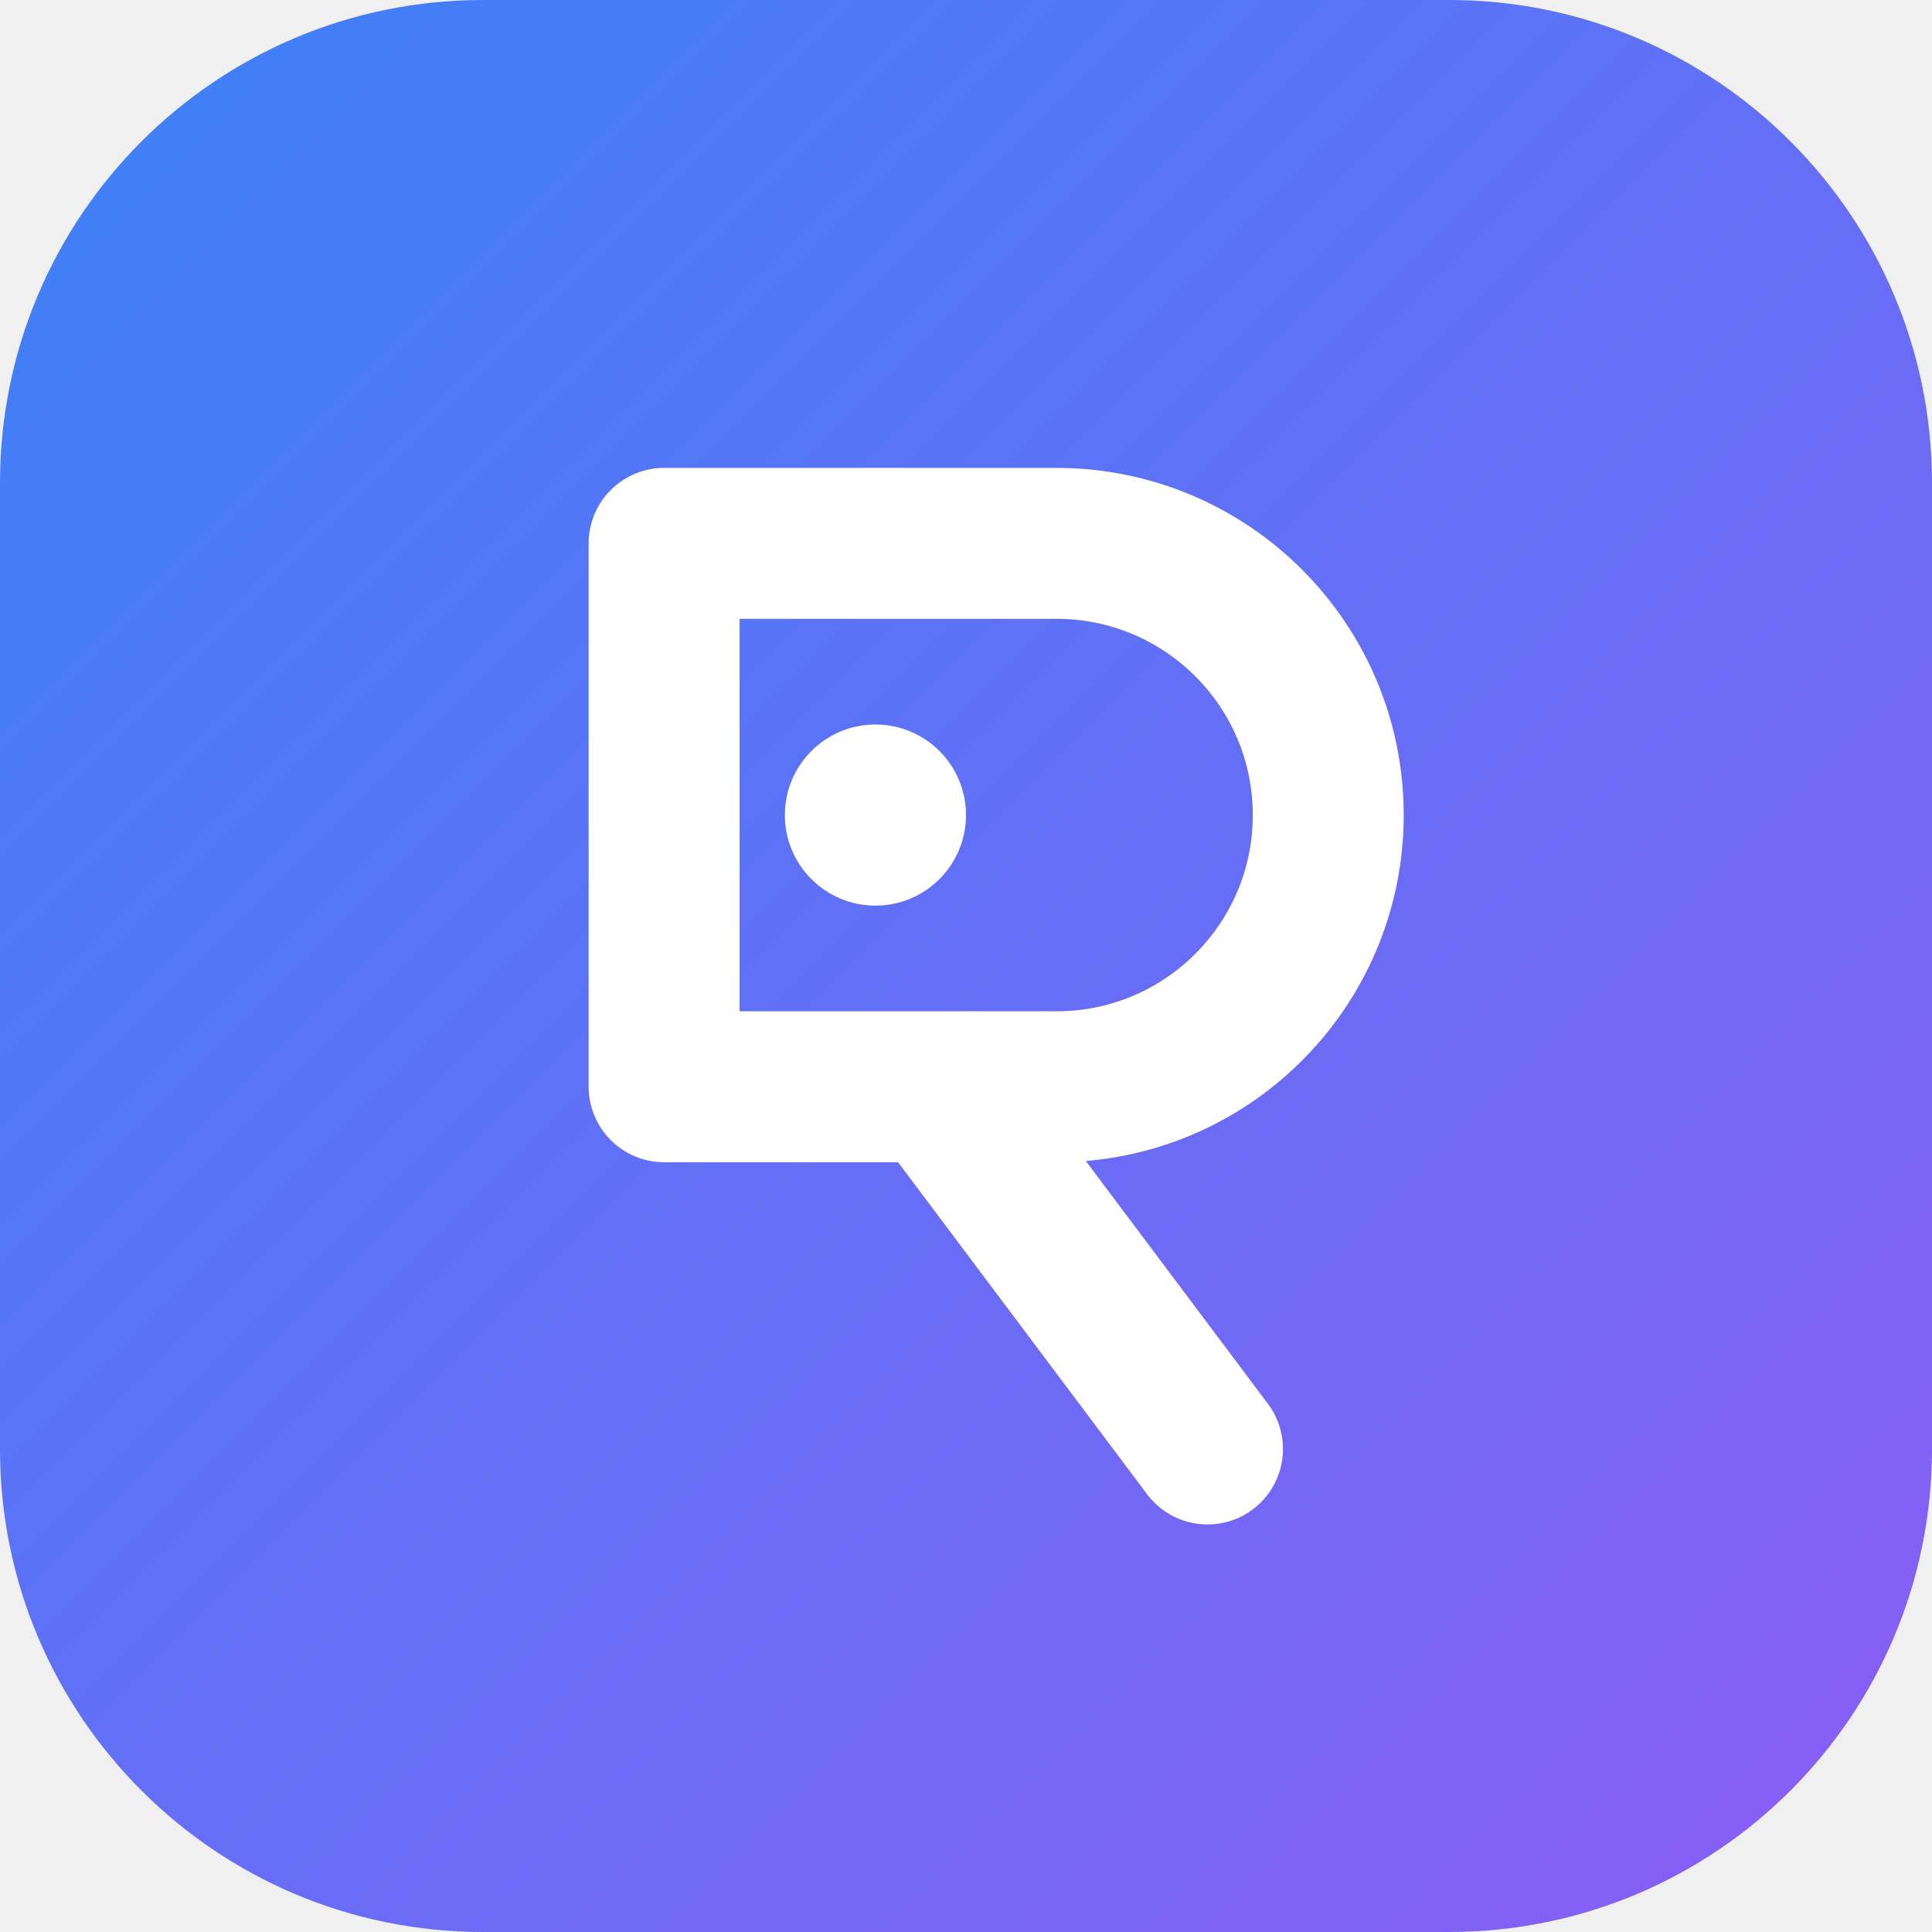
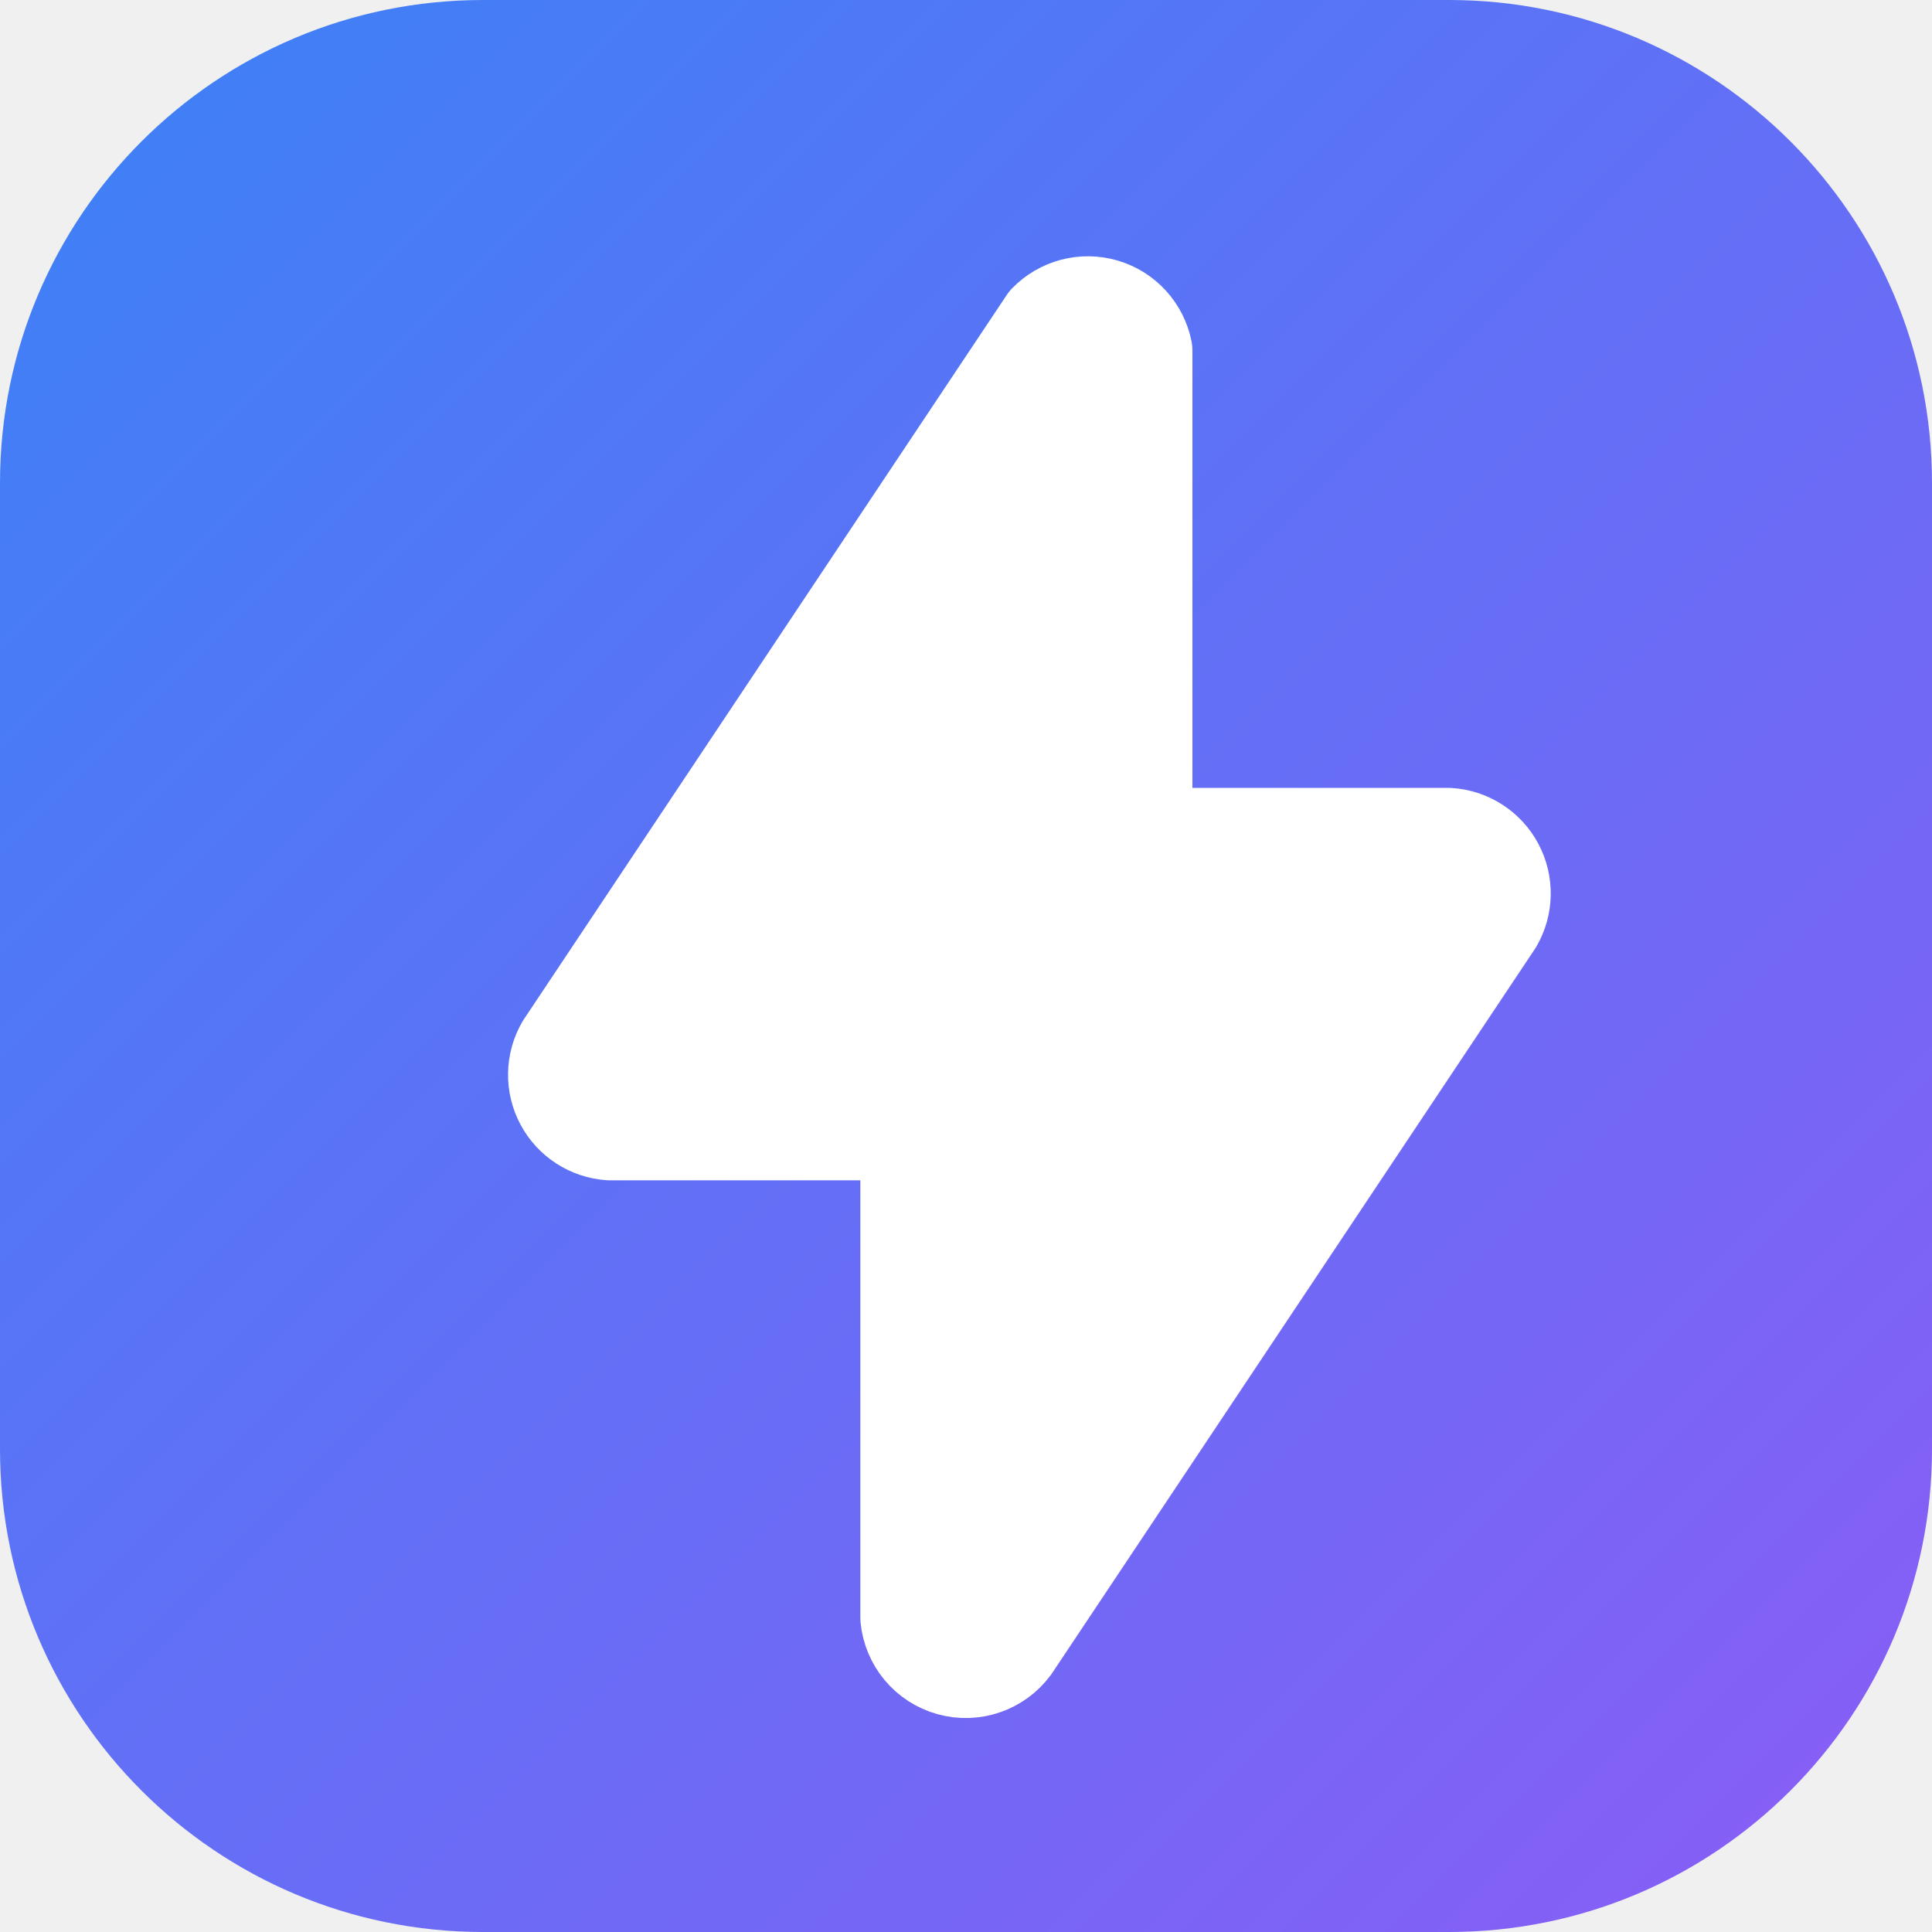
<svg xmlns="http://www.w3.org/2000/svg" viewBox="0 0 32 32" width="32" height="32">
  <defs>
    <linearGradient id="grad" x1="0%" y1="0%" x2="100%" y2="100%">
      <stop offset="0%" stop-color="#3b82f6" />
      <stop offset="100%" stop-color="#8b5cf6" />
    </linearGradient>
  </defs>
  <rect width="32" height="32" rx="8" fill="url(#grad)" />
-   <path d="M11 9h6.5a4.5 4.5 0 0 1 0 9H11V9zm0 9h4.5l4.5 6" fill="none" stroke="white" stroke-width="2.5" stroke-linecap="round" stroke-linejoin="round" />
-   <circle cx="14.5" cy="13.5" r="1.5" fill="white" />
+   <path d="M17.3 5.3l-8 12a1 1 0 0 0 .8 1.5H15v8a1 1 0 0 0 1.8.5l8-12a1 1 0 0 0-.8-1.5h-5v-8a1 1 0 0 0-1.7-.5z" fill="white" stroke="white" stroke-width="1.5" stroke-linejoin="round" />
</svg>
